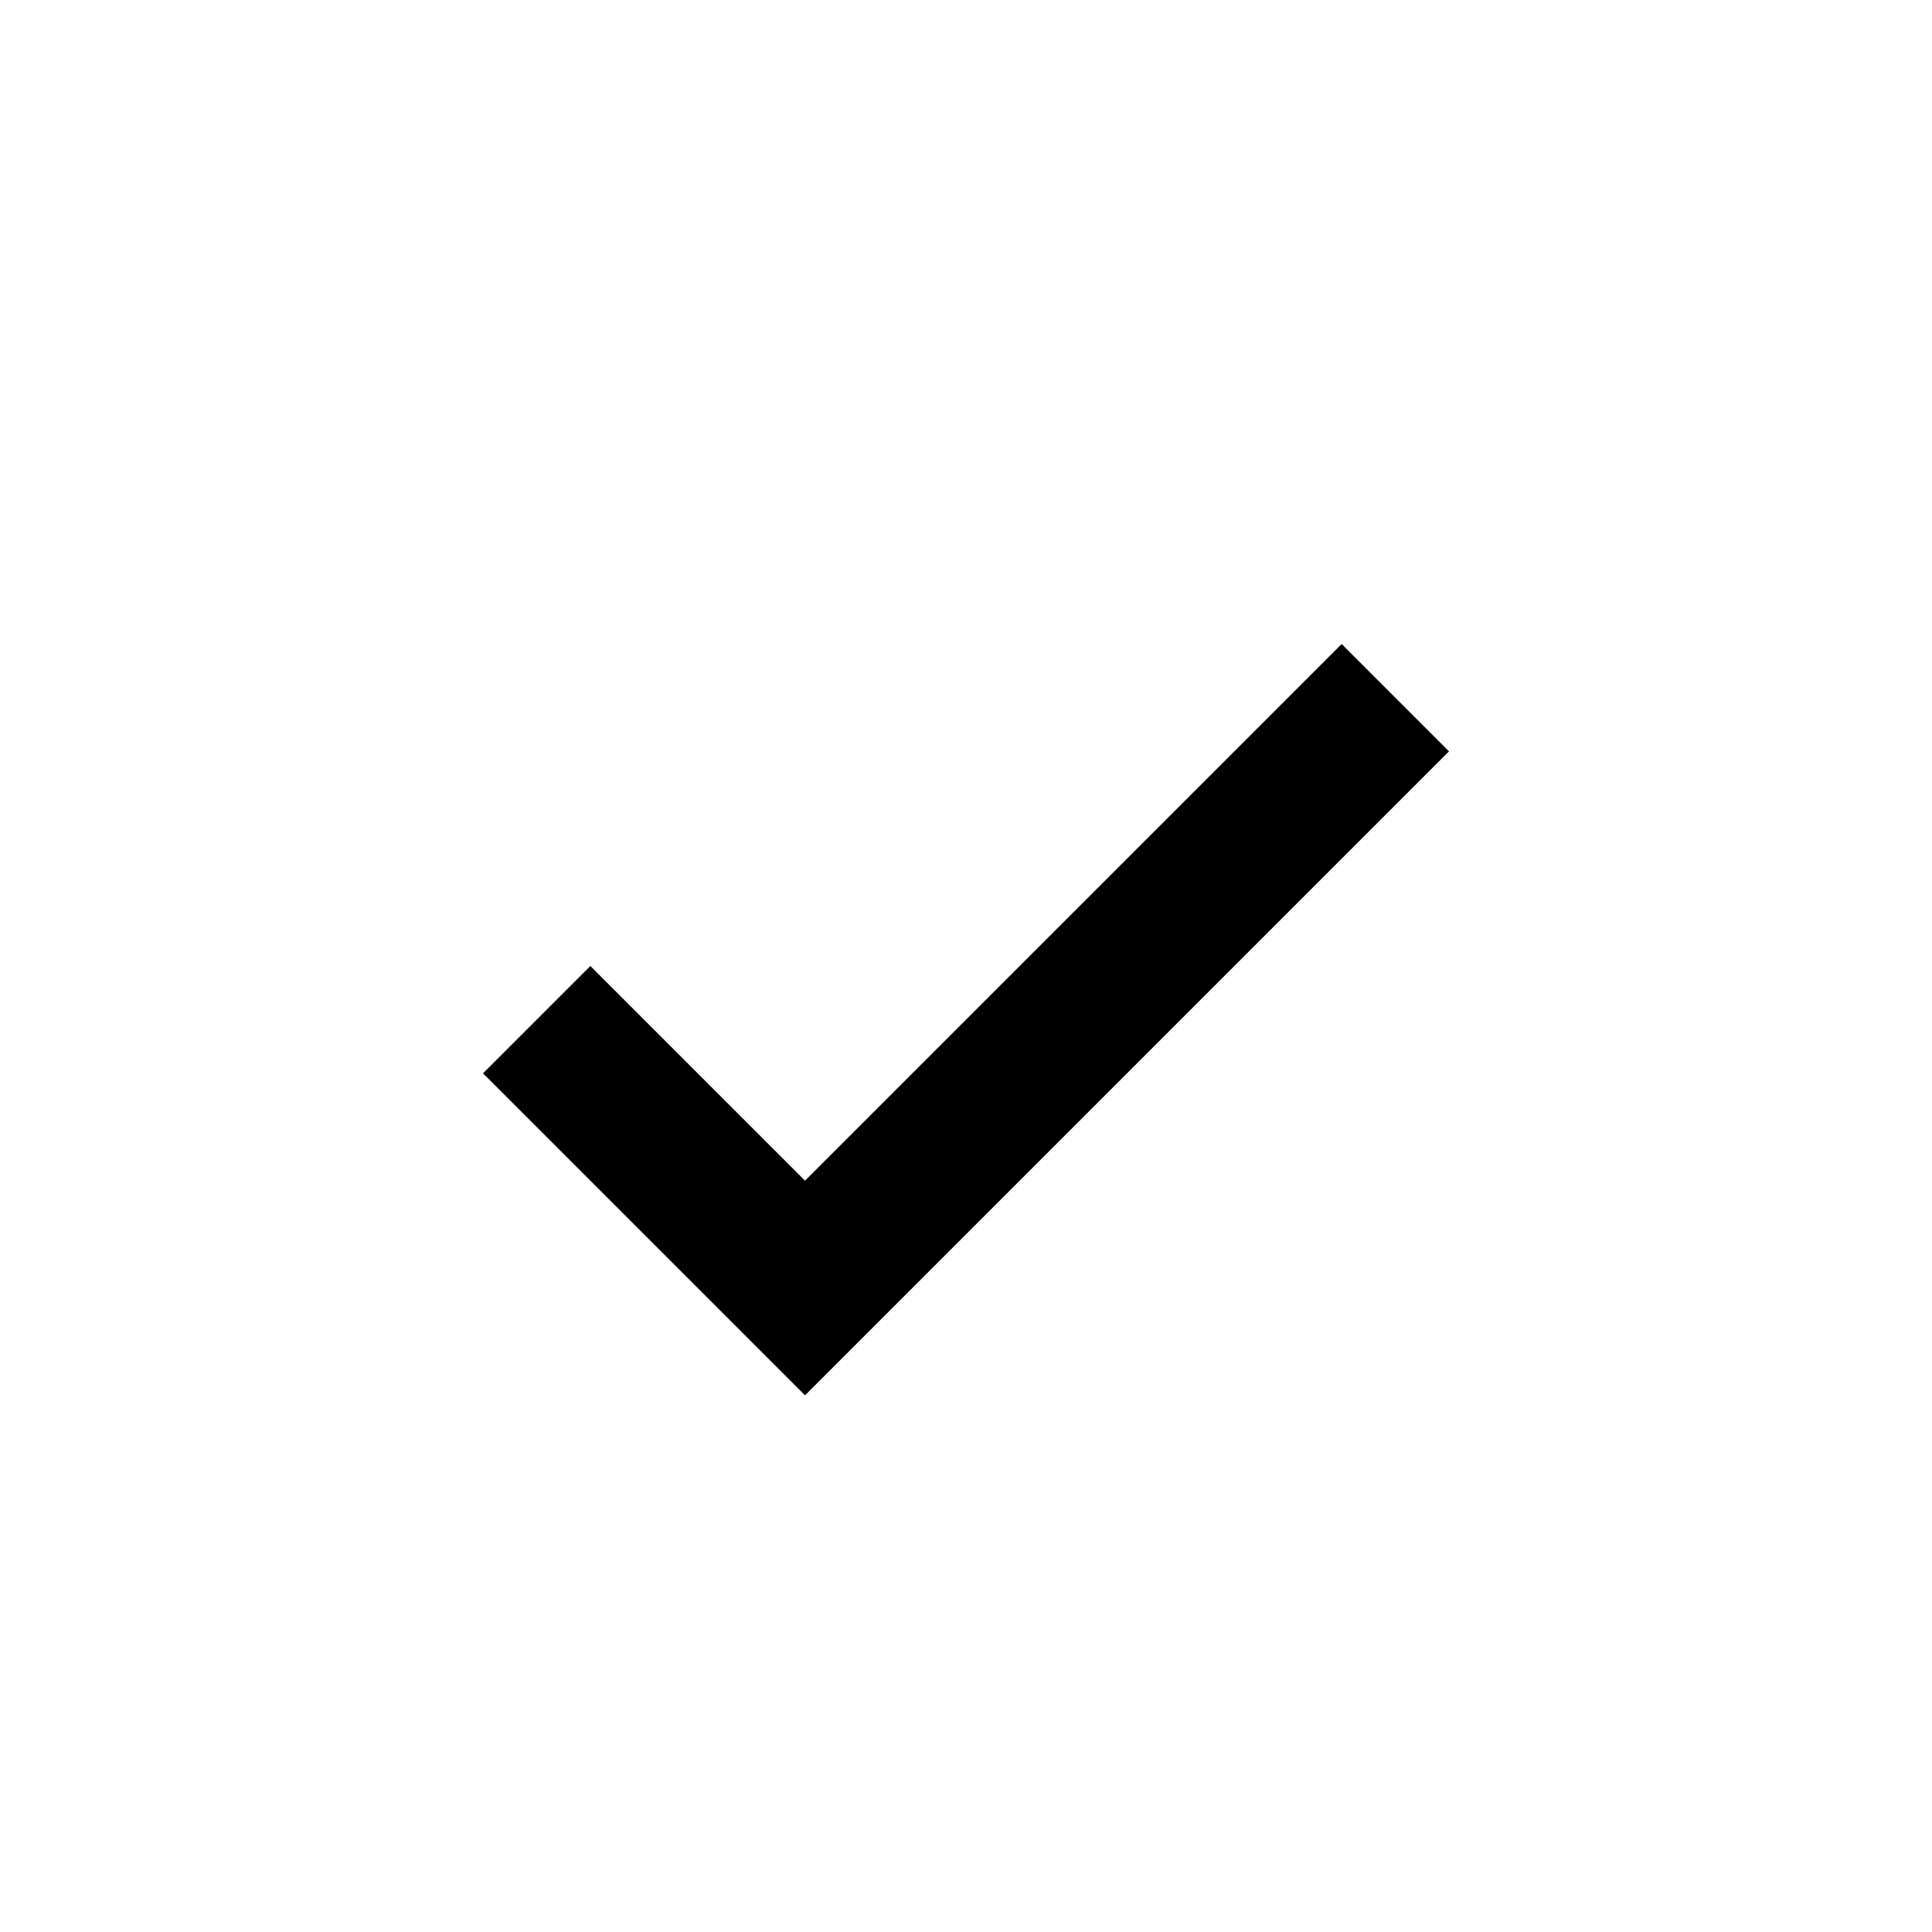
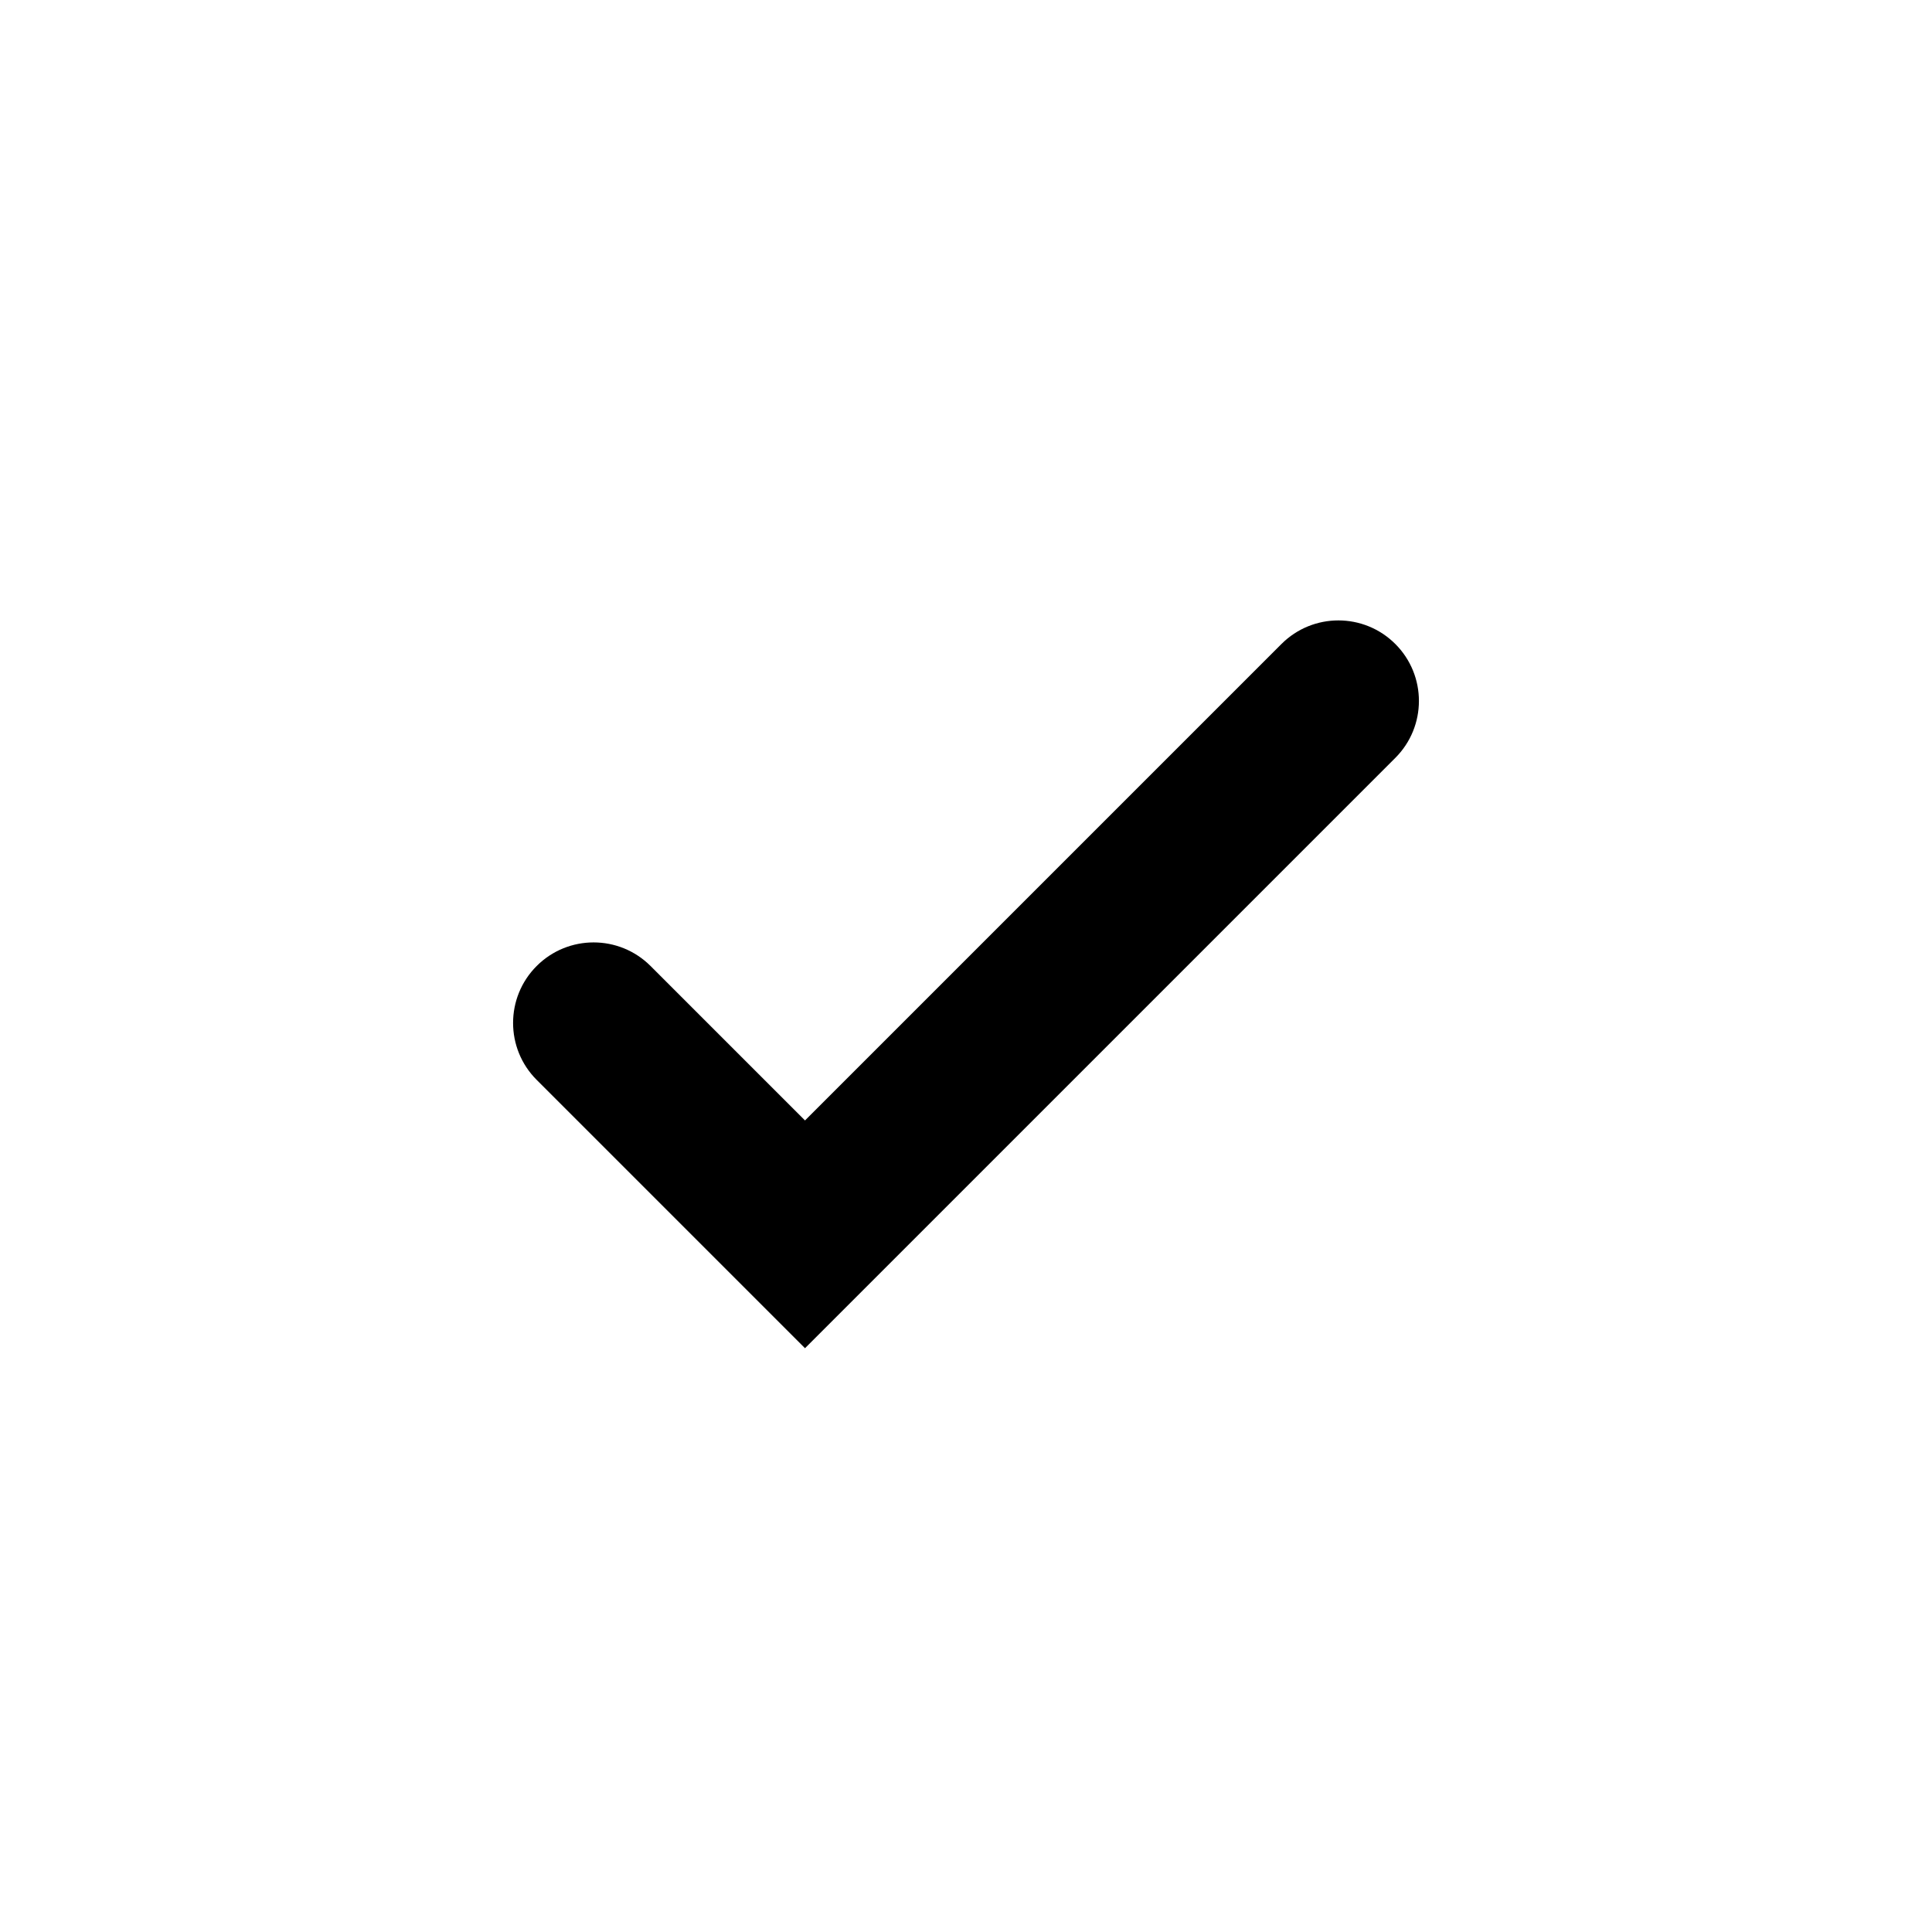
- <svg xmlns="http://www.w3.org/2000/svg" xmlns:xlink="http://www.w3.org/1999/xlink" width="18" height="18" viewBox="0 0 18 18">
-   <defs>
-     <polygon id="confirmsmall-a" points="7.5 11 5.5 9 4.5 10 7.5 13 13.5 7 12.5 6" />
-   </defs>
-   <use xlink:href="#confirmsmall-a" />
+ <svg xmlns="http://www.w3.org/2000/svg" width="18" height="18" viewBox="0 0 18 18">
+   <path d="M11.939,6 C12.232,5.707 12.707,5.707 13,6 C13.293,6.293 13.293,6.768 13,7.061 L7.5,12.561 L5,10.061 C4.707,9.768 4.707,9.293 5,9 C5.293,8.707 5.768,8.707 6.061,9 L7.5,10.439 L11.939,6 Z" />
</svg>
